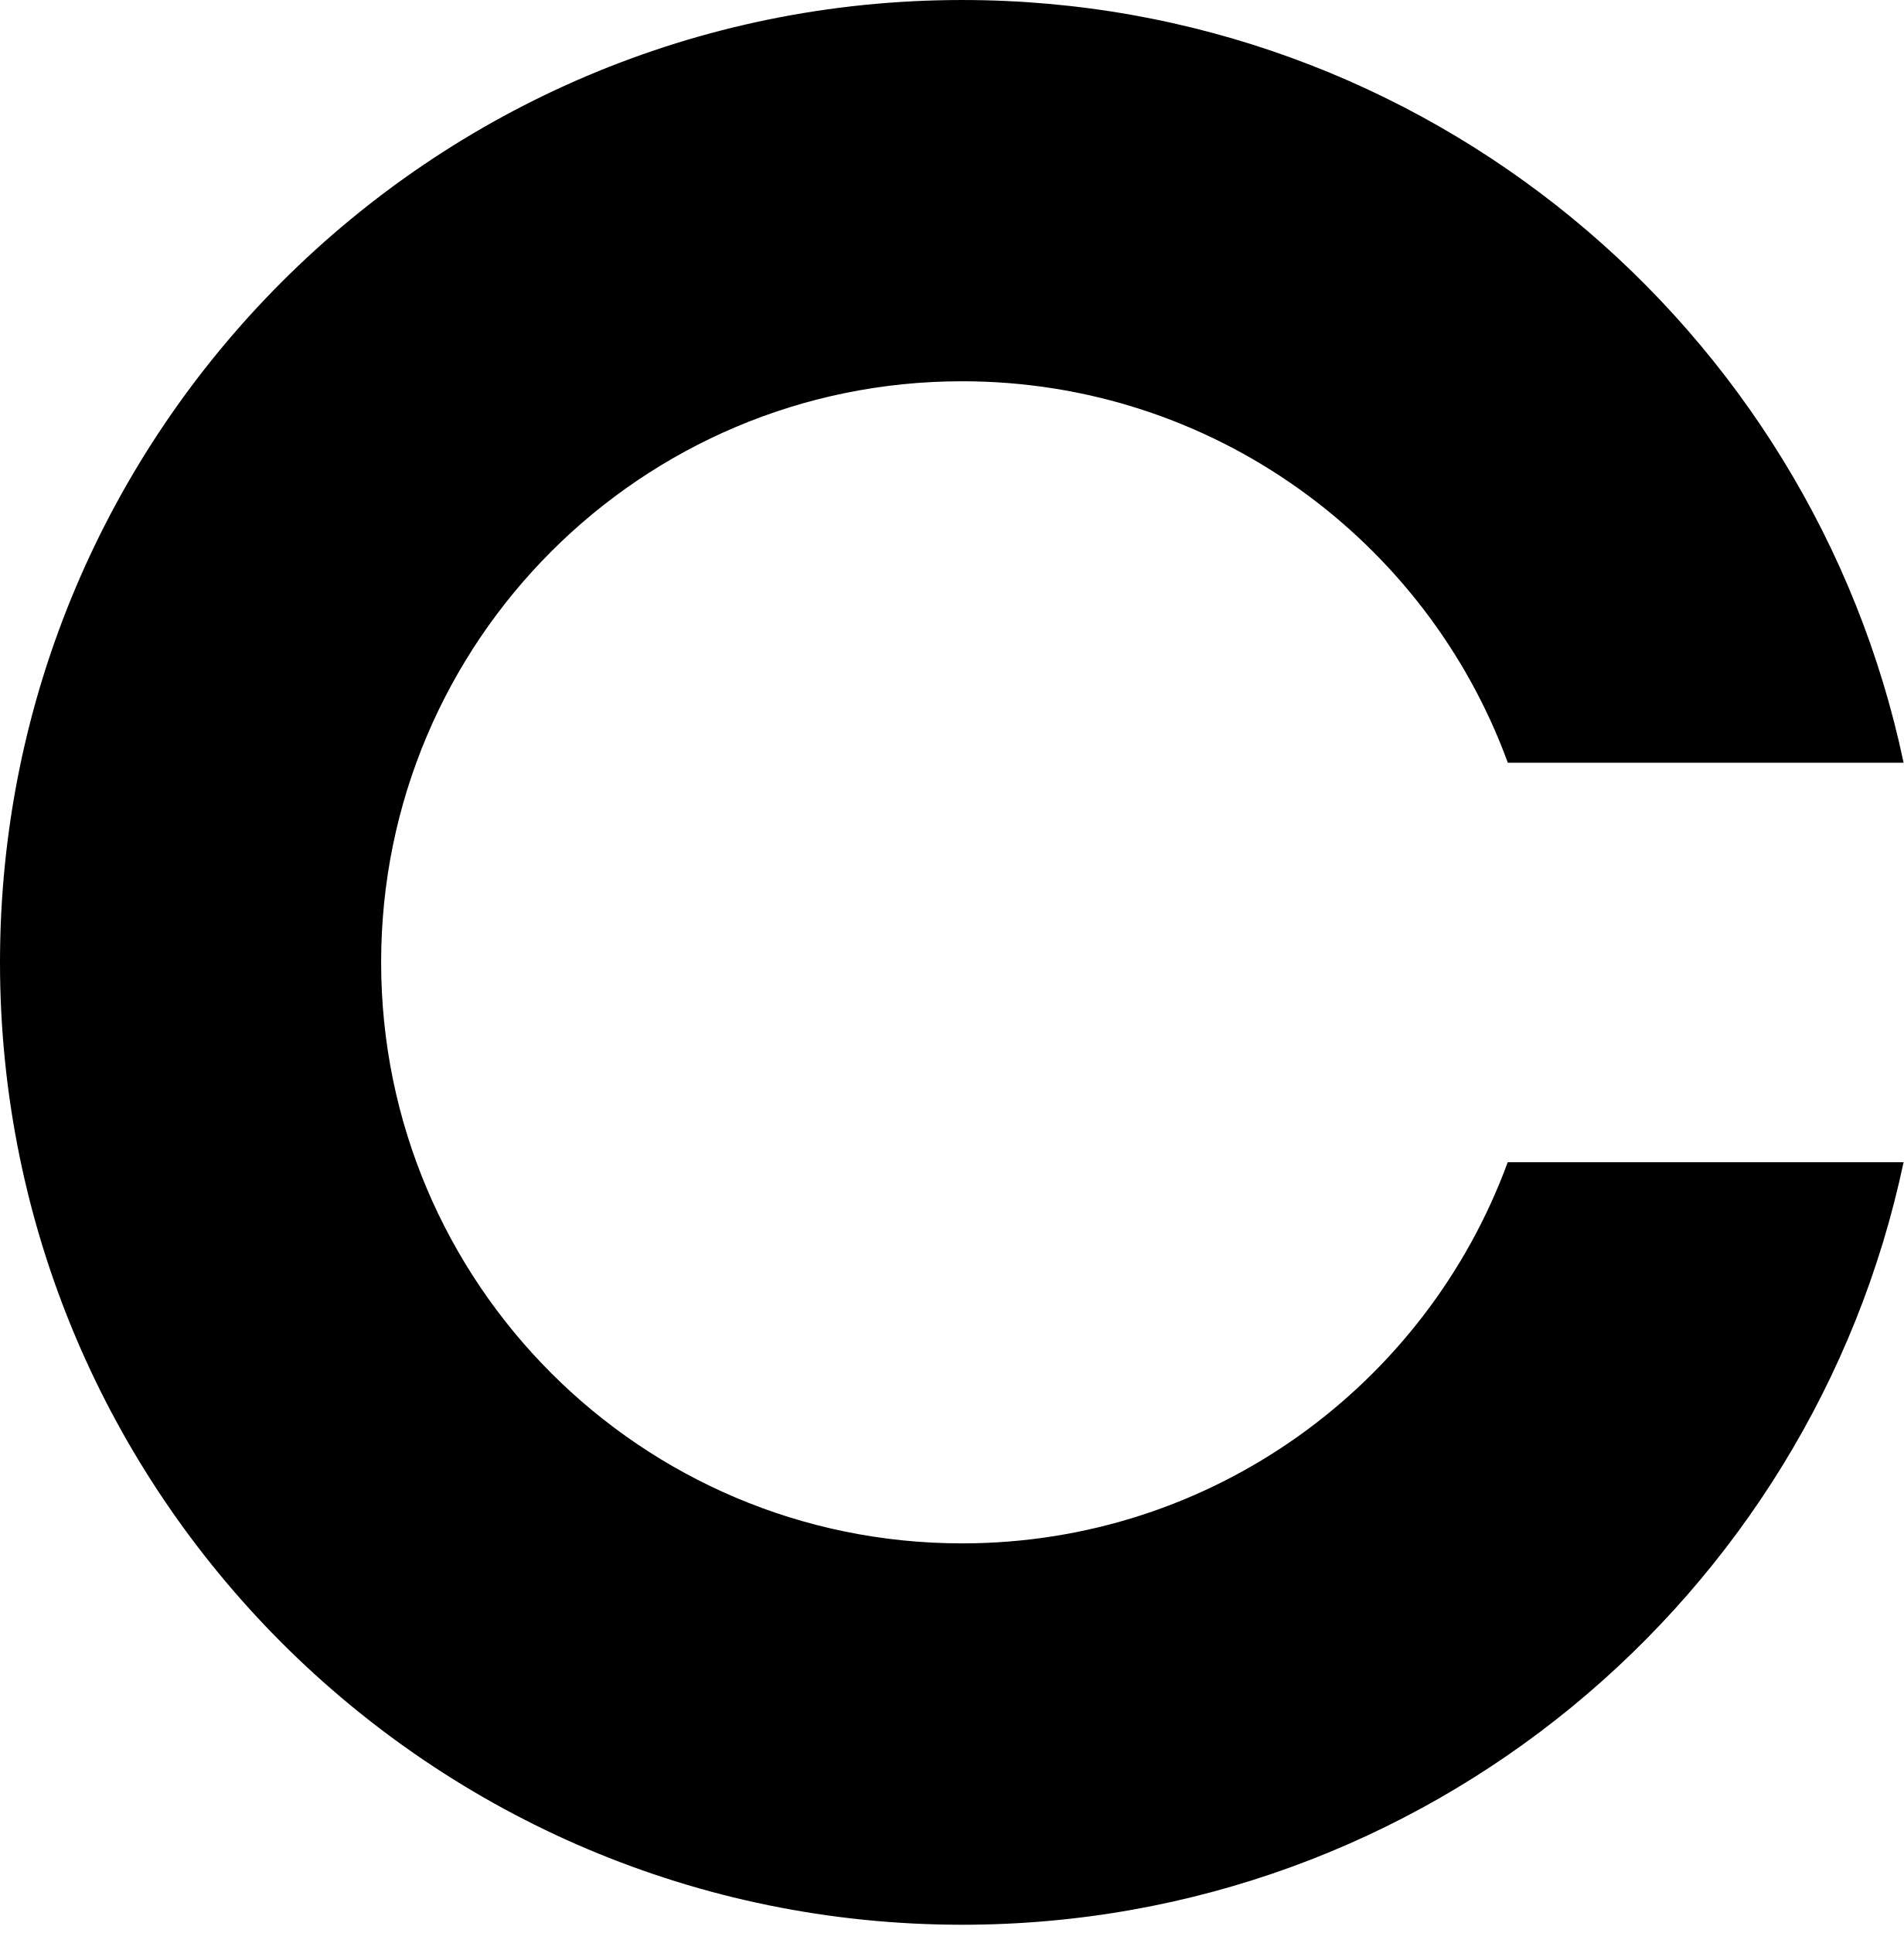
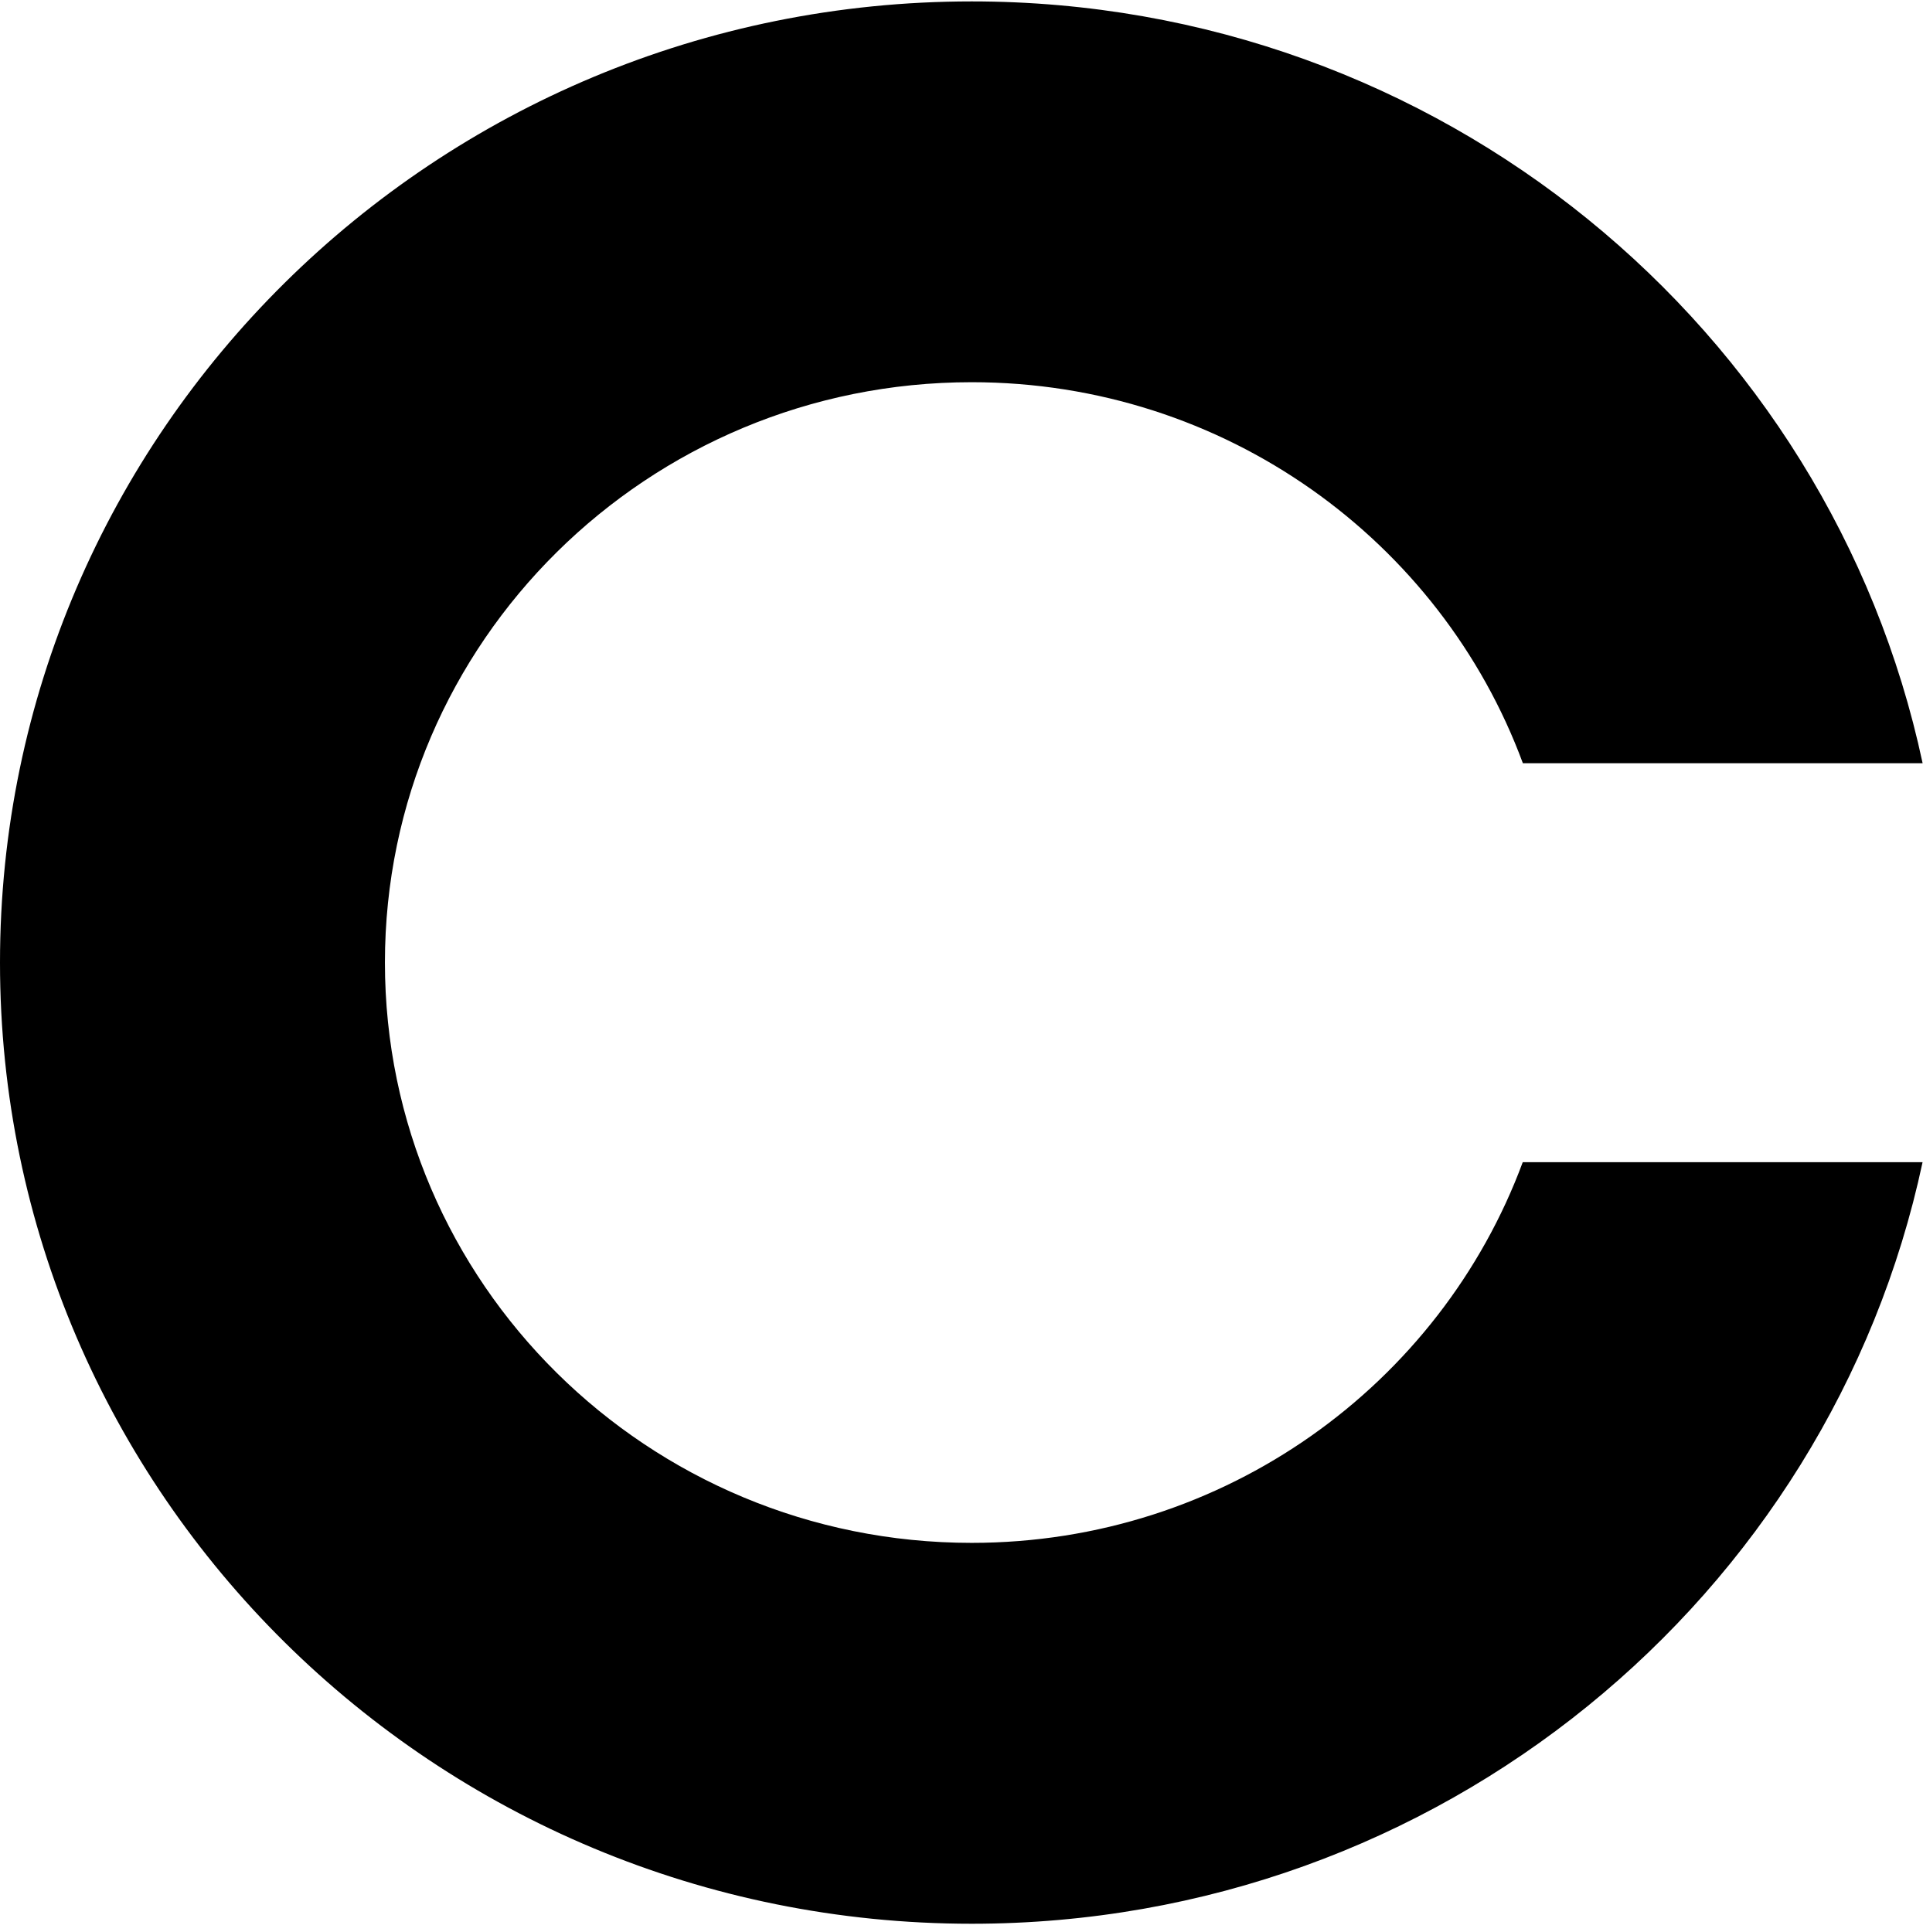
- <svg xmlns="http://www.w3.org/2000/svg" width="197" height="200" viewBox="0 0 197 200" fill="none">
-   <path fill-rule="evenodd" clip-rule="evenodd" d="M196.996 120.249C187.479 165.319 147.476 199.146 99.573 199.146C44.58 199.146 -1.94866e-06 154.566 -4.35246e-06 99.574C-6.75626e-06 44.581 44.58 0.001 99.573 0.001C147.483 0.001 187.49 33.837 197 78.917L156.042 78.917C147.619 55.886 125.51 39.448 99.563 39.448C66.36 39.448 39.443 66.364 39.443 99.567C39.443 132.77 66.36 159.687 99.563 159.687C125.498 159.687 147.598 143.263 156.03 120.249L196.996 120.249Z" fill="black" />
+ <svg xmlns="http://www.w3.org/2000/svg" width="199" height="200" viewBox="0 0 199 200" fill="none">
+   <path fill-rule="evenodd" clip-rule="evenodd" d="M198.996 120.308C189.381 165.345 148.973 199.146 100.584 199.146C45.033 199.146 -1.94724e-06 154.599 -4.34928e-06 99.647C-6.75133e-06 44.694 45.033 0.146 100.584 0.146C148.98 0.146 189.394 33.959 199 79.006L157.624 79.006C149.115 55.992 126.782 39.566 100.571 39.566C67.031 39.566 39.842 66.463 39.842 99.641C39.842 132.82 67.031 159.717 100.572 159.717C126.771 159.717 149.095 143.305 157.612 120.308L198.996 120.308Z" fill="black" />
</svg>
